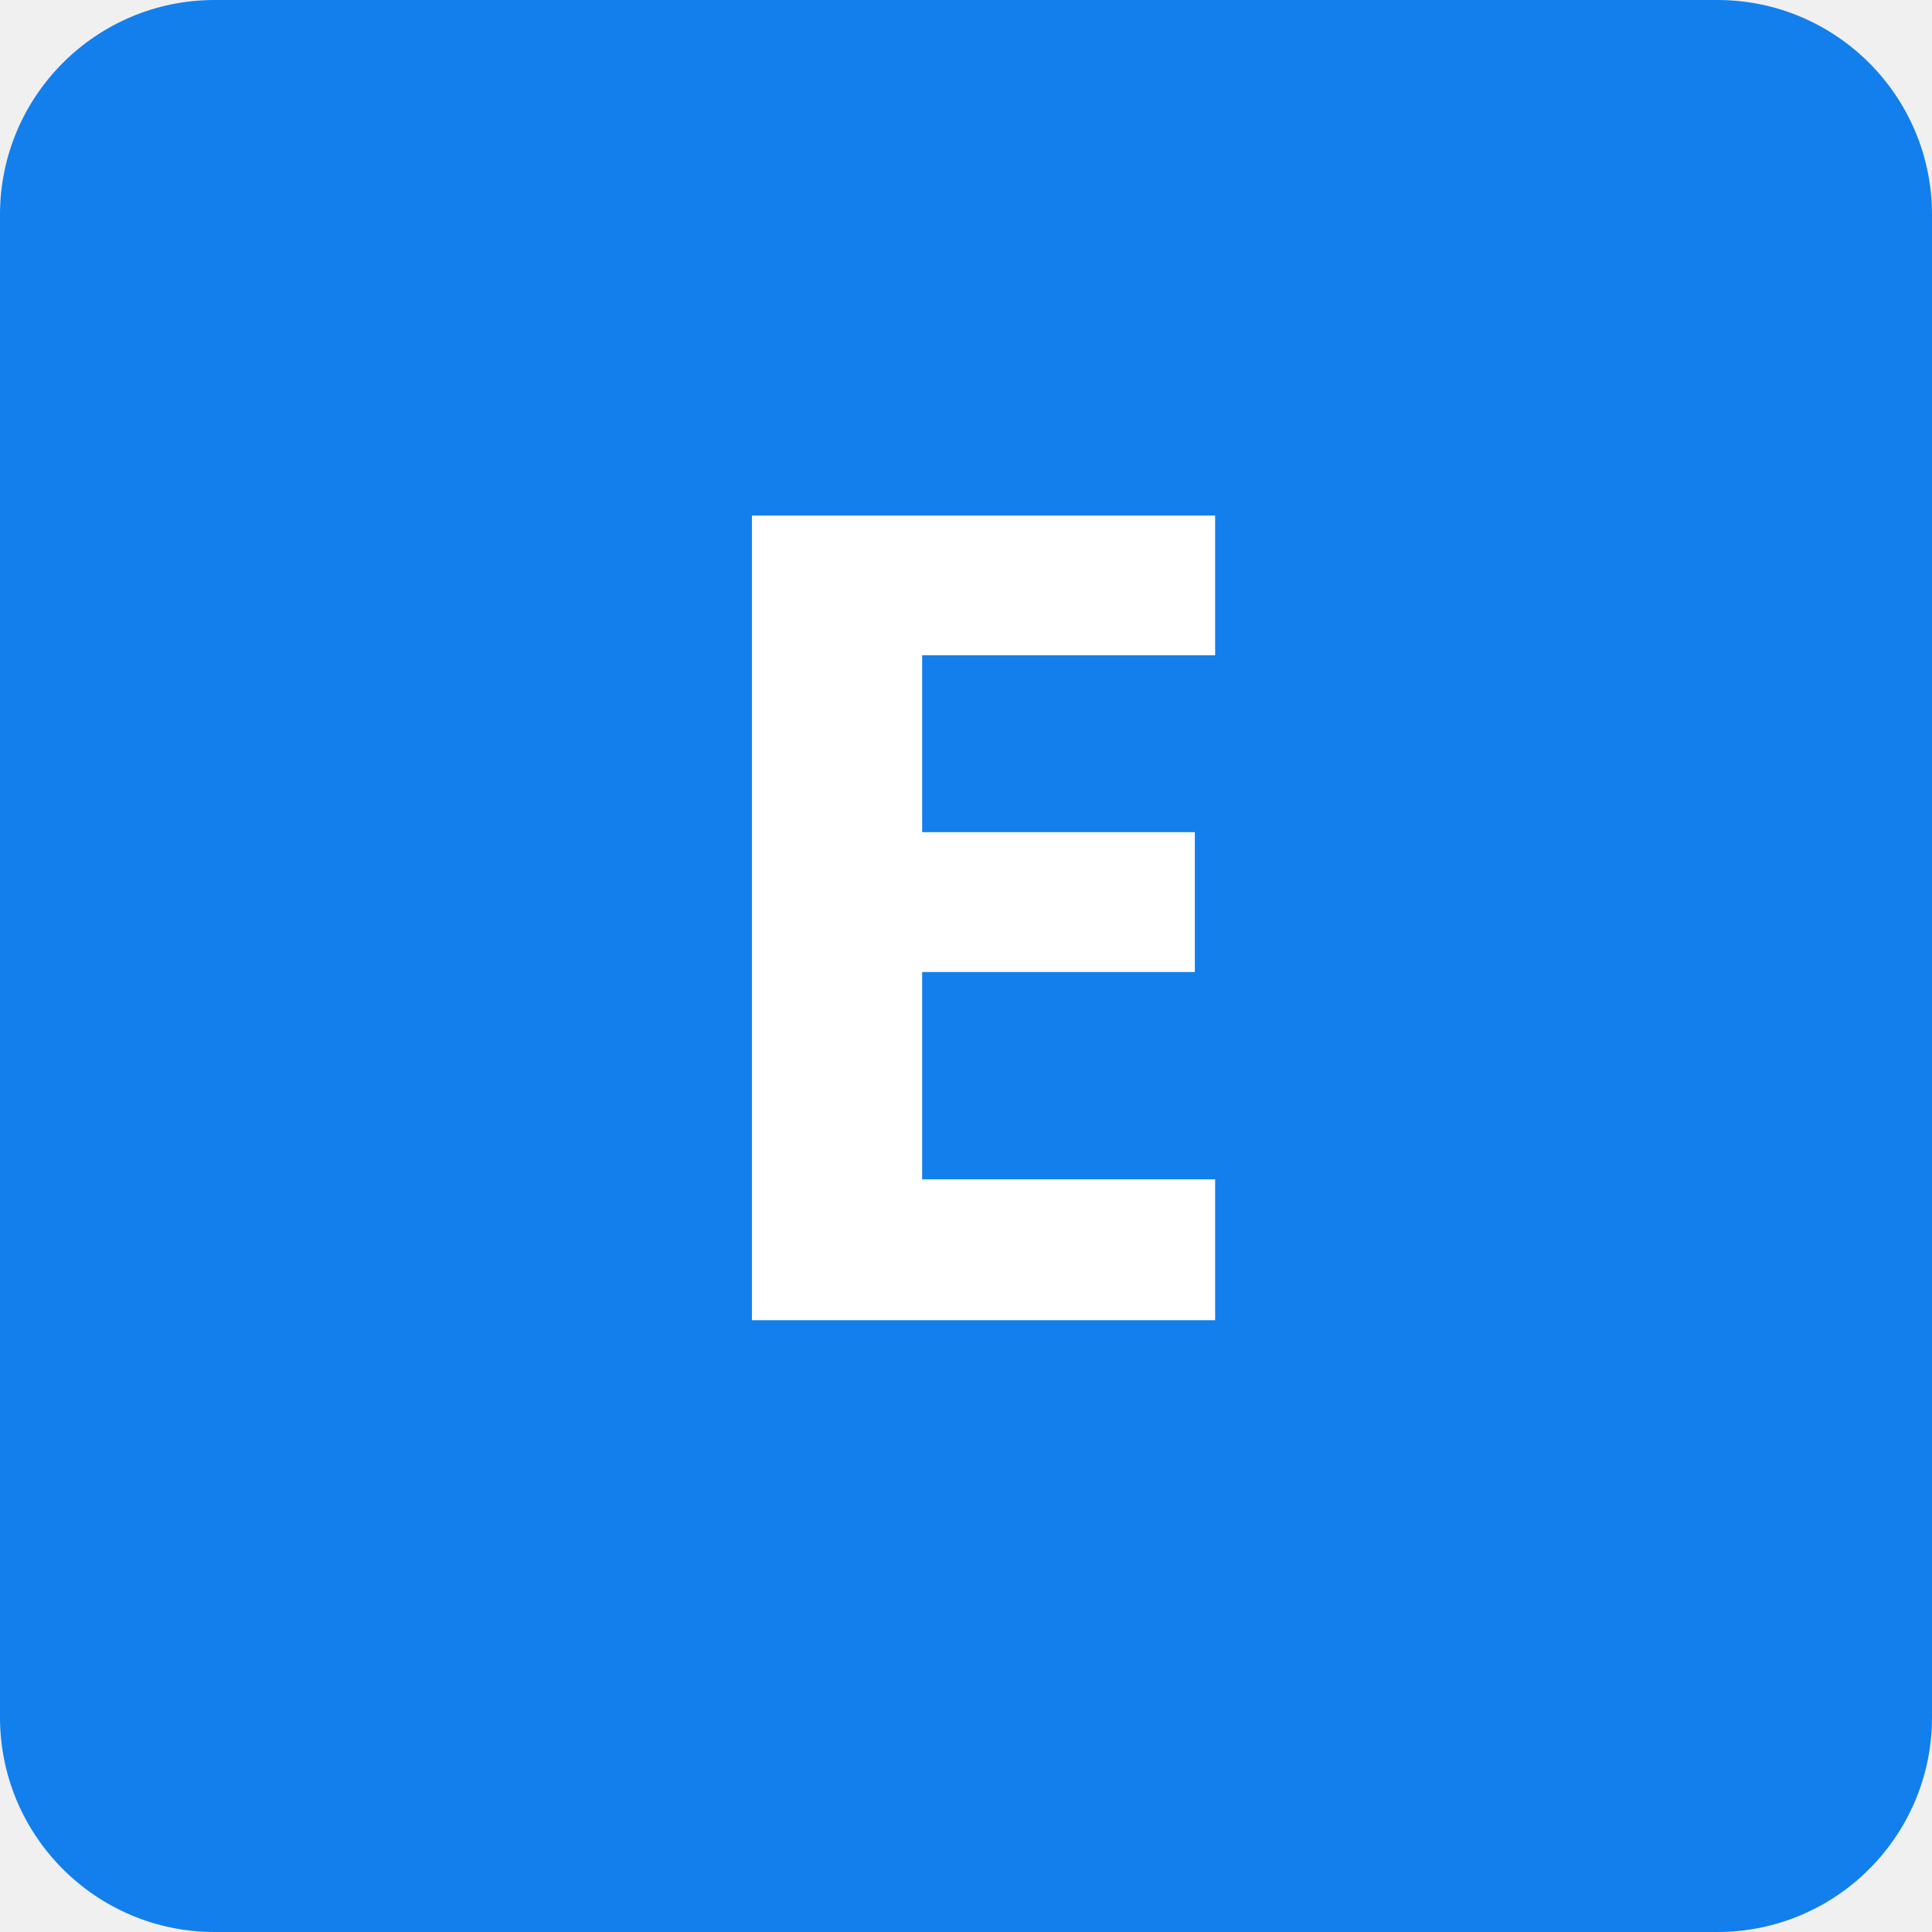
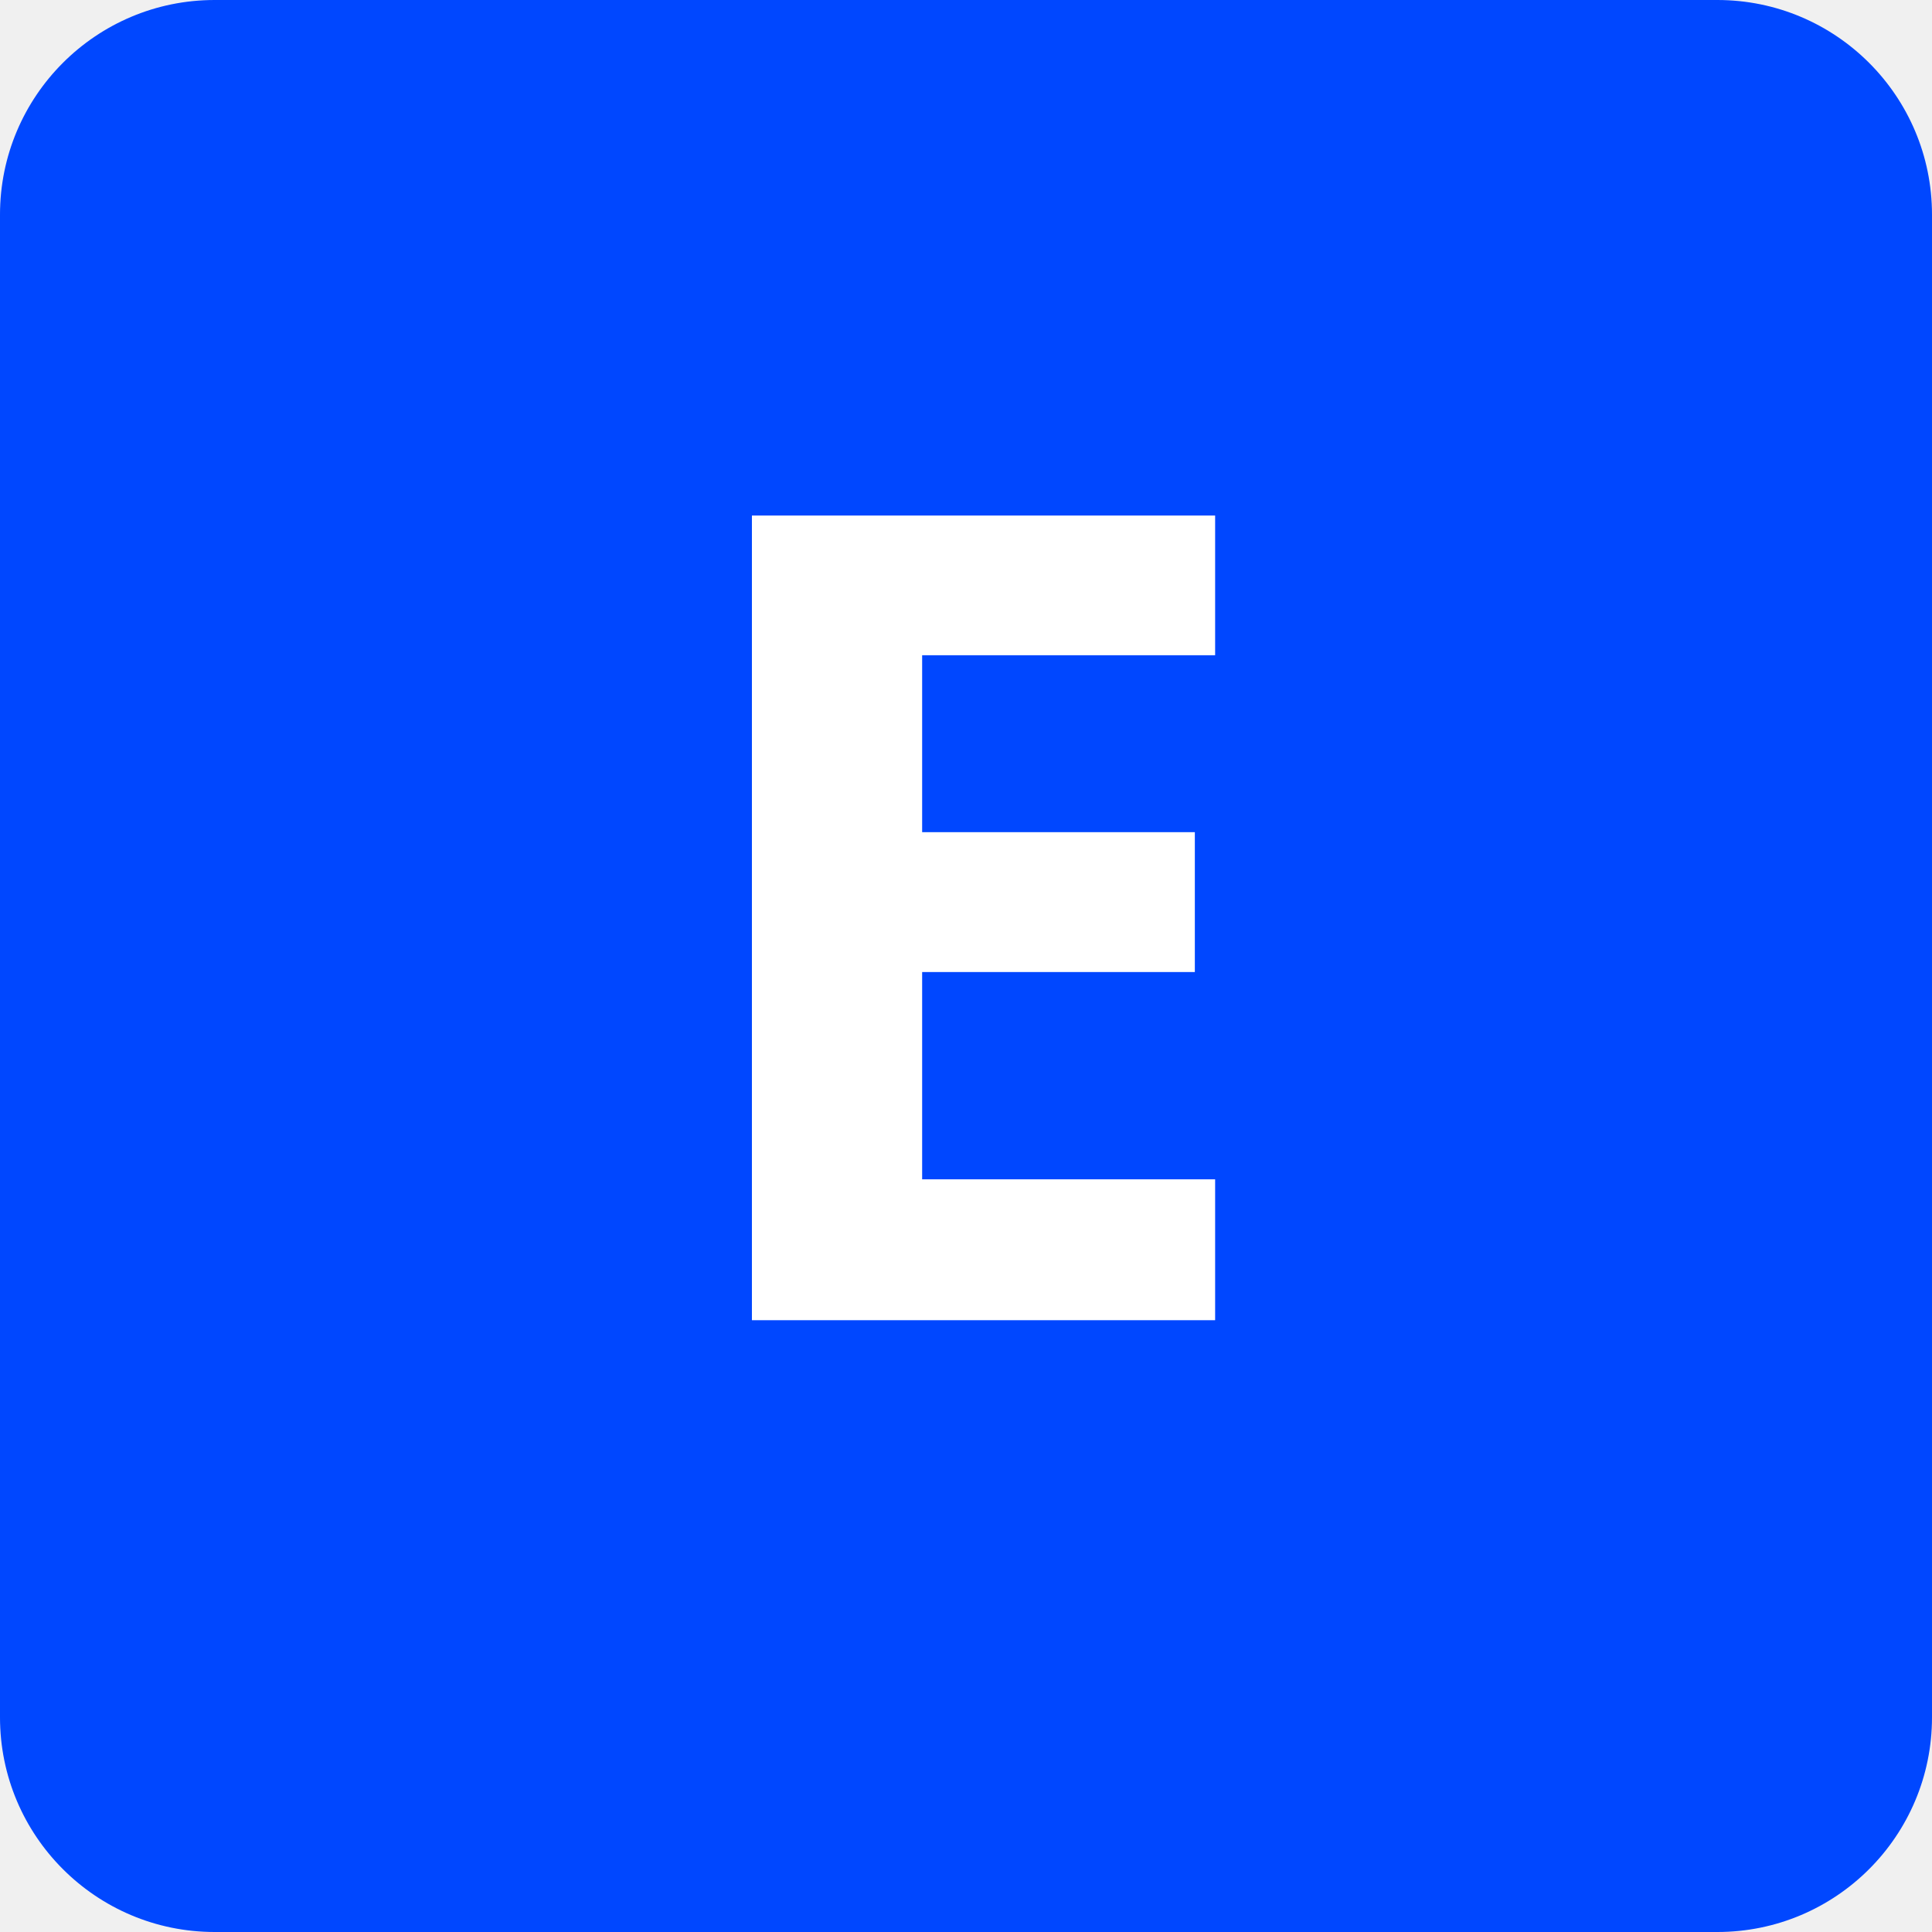
<svg xmlns="http://www.w3.org/2000/svg" viewBox="0 0 180 180" width="180" height="180">
-   <rect width="180" height="180" rx="20" fill="#137fec" />
+   <rect width="180" height="180" rx="20" fill="#0047FF" />
  <text x="90" y="123" font-family="system-ui,sans-serif" font-size="105" font-weight="700" text-anchor="middle" fill="#fff">E</text>
</svg>
